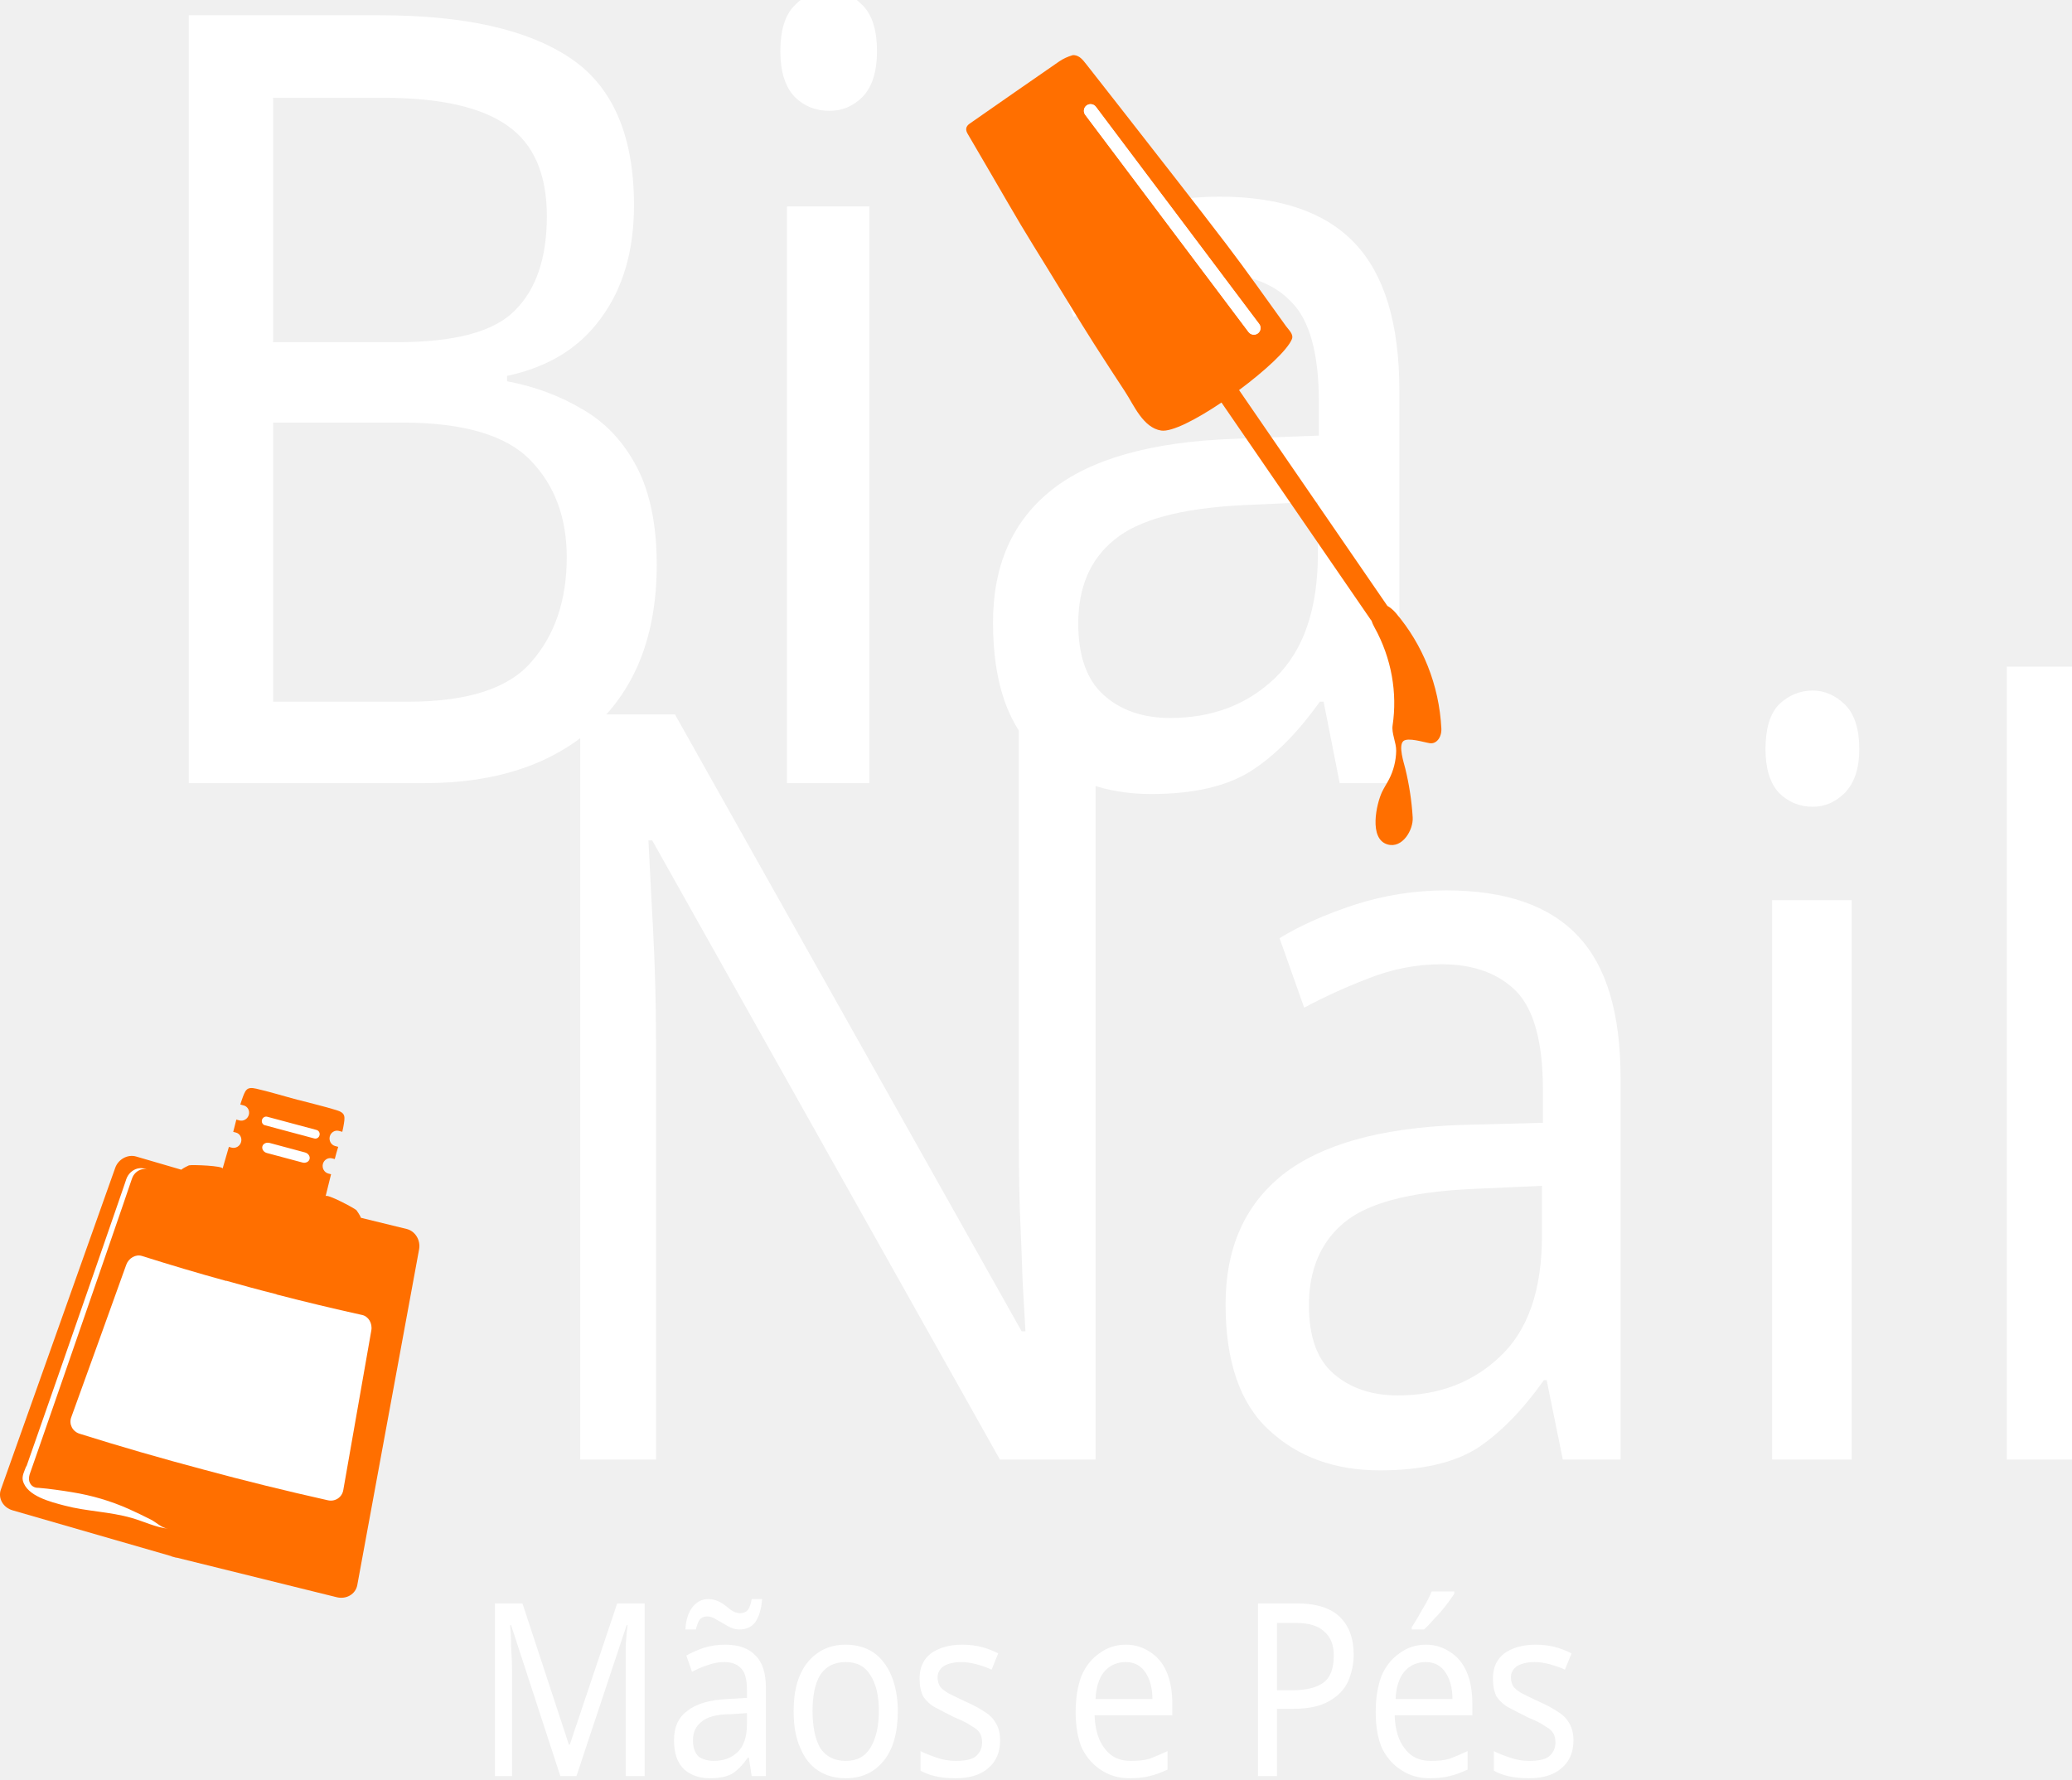
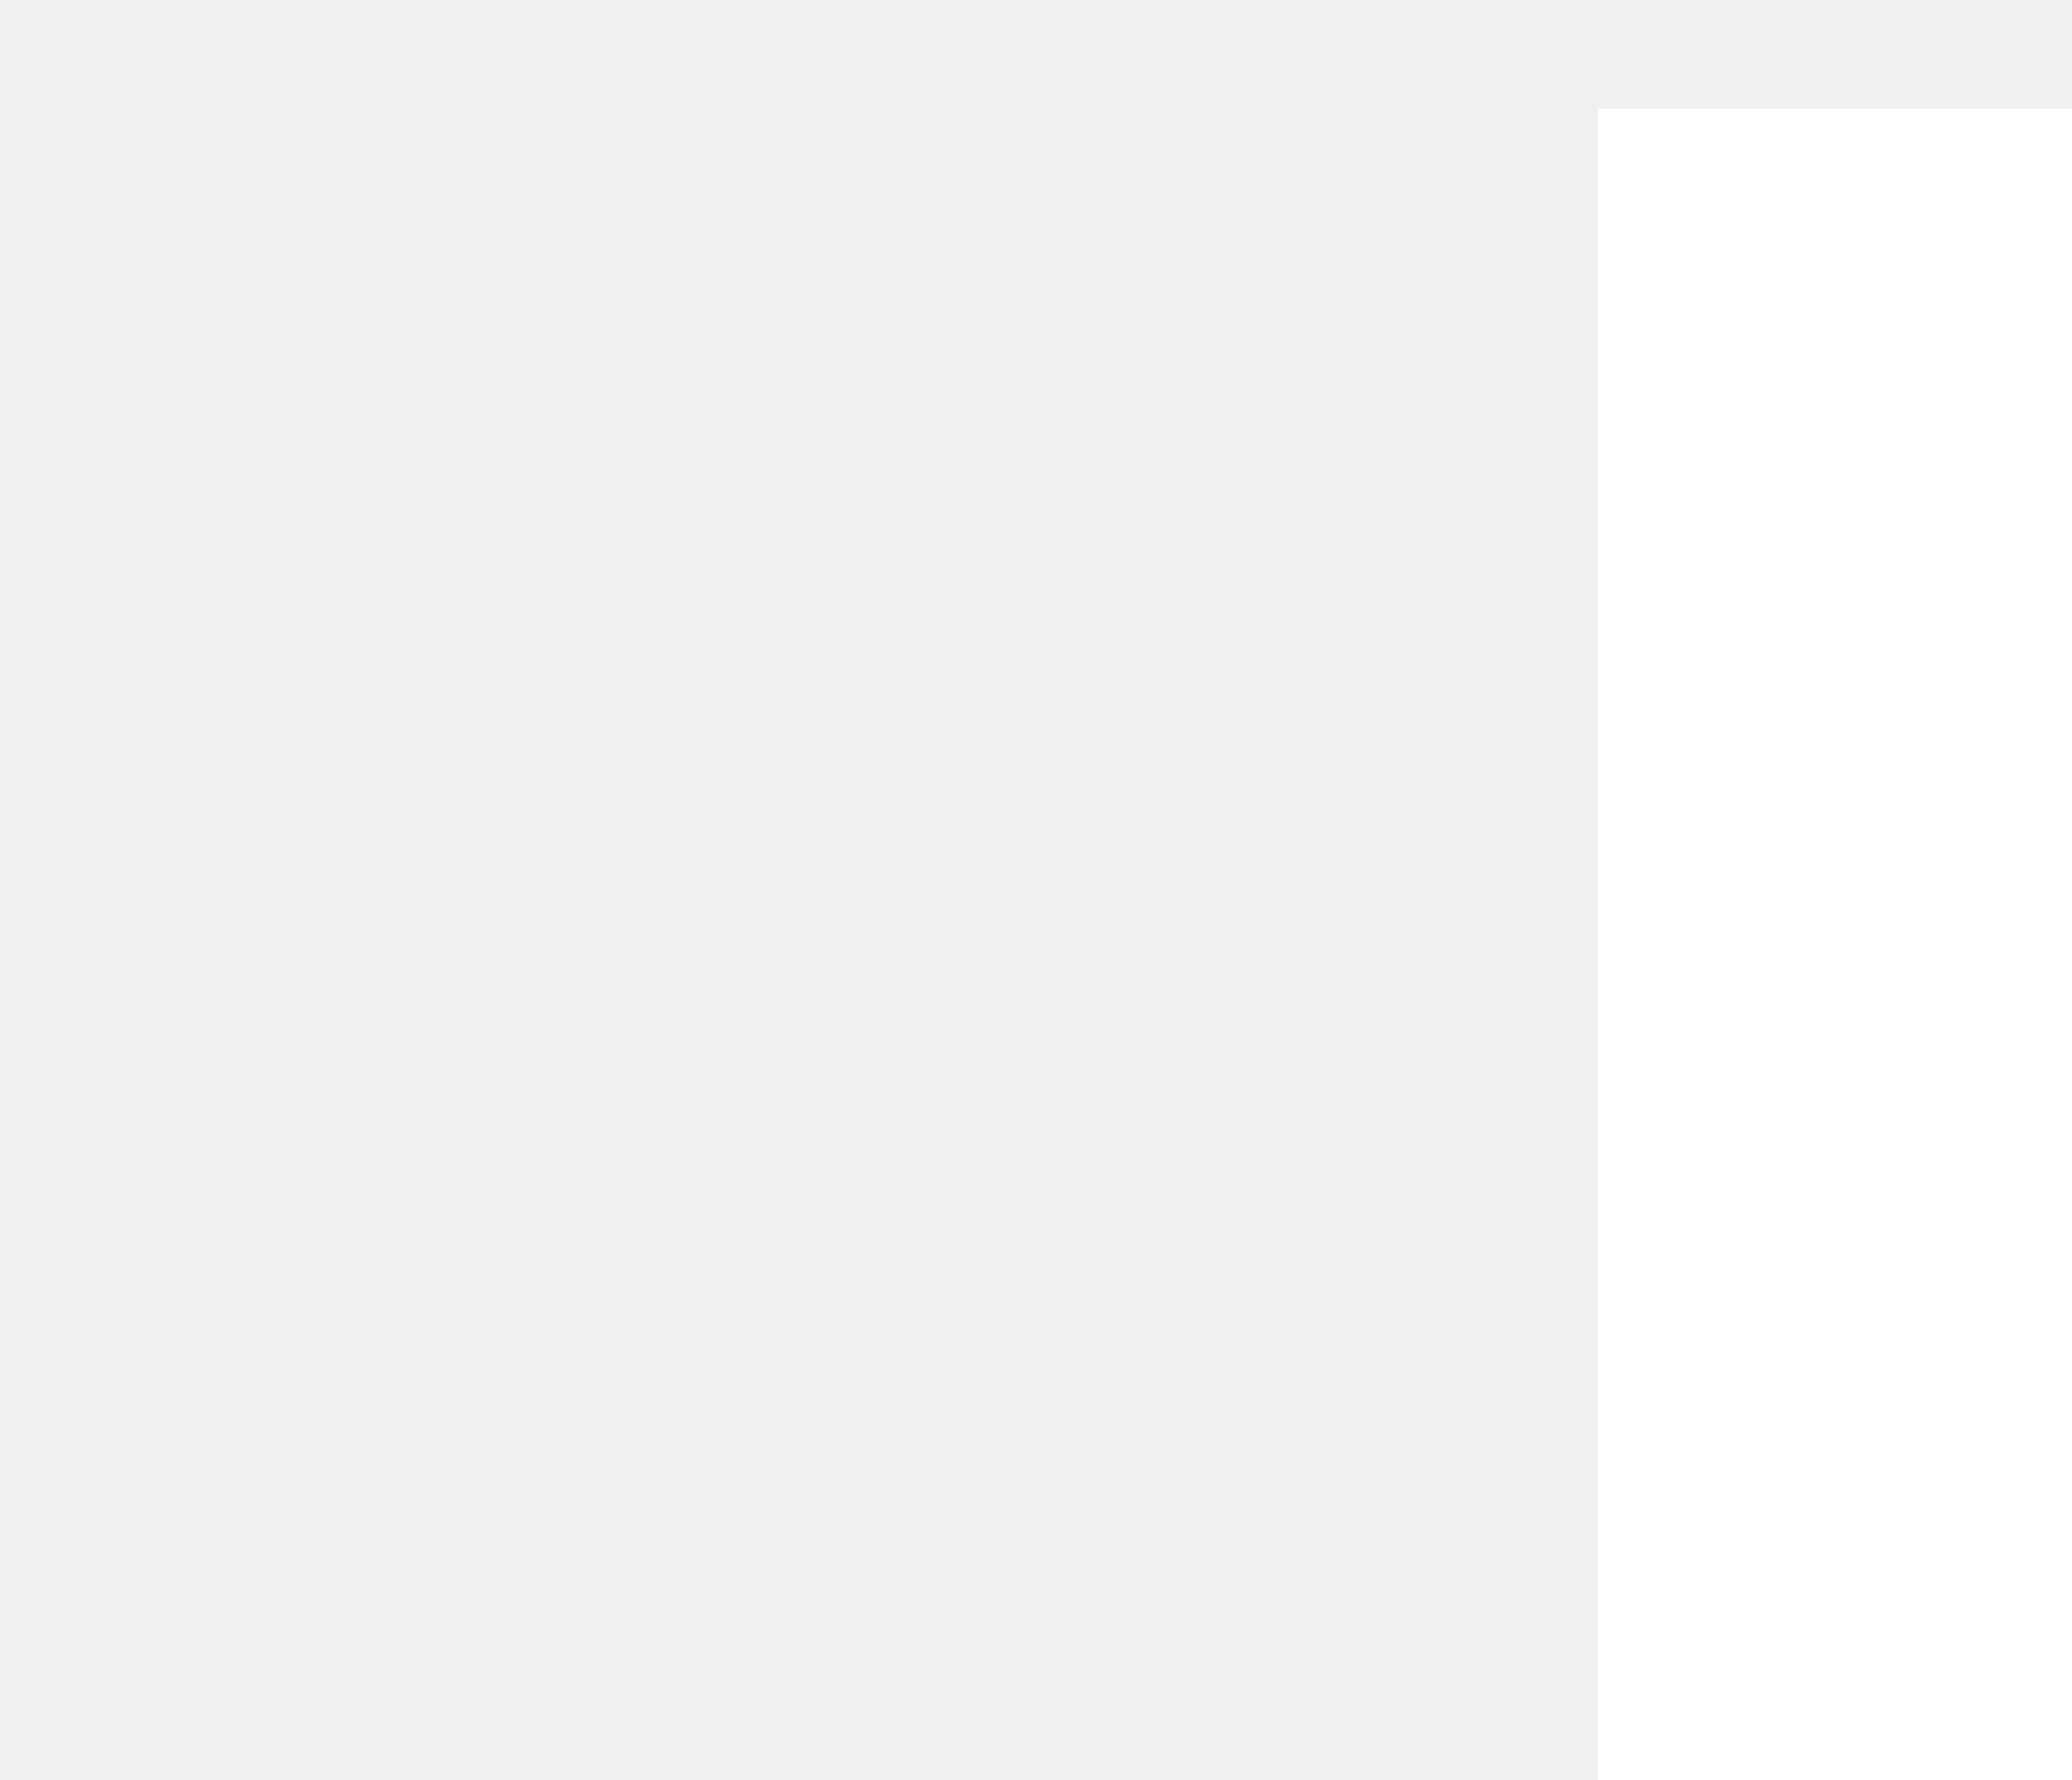
<svg xmlns="http://www.w3.org/2000/svg" width="31.916mm" height="27.414mm" viewBox="0 0 31.916 27.414" version="1.1" id="svg1">
  <defs id="defs1" />
  <g id="layer1" transform="translate(-41.42228,-172.0611)">
-     <g id="g4" transform="translate(10.27079,11.62222)">
+     <g id="g4" transform="matrix(8.262203,0,0,8.262203,-215.3711,-1153.787)">
      <text xml:space="preserve" style="font-style:normal;font-variant:normal;font-weight:normal;font-stretch:normal;font-size:3.462px;line-height:0px;font-family:adelia;-inkscape-font-specification:adelia;fill:#ffffff;fill-opacity:1;stroke:#ffffff;stroke-width:0;stroke-dasharray:none" x="41.18" y="175.378" id="text1-9-1-2-3-5-1-7-6-6-0-9-7-0-1-7-7-0-5-5-5-5-0" transform="scale(0.9338338,1.070854)">
        <tspan id="tspan1-5-2-1-6-4-7-0-3-6-0-8-4-2-9-8-9-0-7-7-8-1-5" x="41.18" y="175.378" style="font-style:normal;font-variant:normal;font-weight:normal;font-stretch:normal;line-height:0px;font-family:Garet;-inkscape-font-specification:Garet;fill:#ffffff;fill-opacity:1;stroke:#ffffff;stroke-width:0;stroke-dasharray:none;stroke-opacity:1">Mãos e Pés</tspan>
      </text>
      <text xml:space="preserve" style="font-style:normal;font-variant:normal;font-weight:normal;font-stretch:normal;font-size:15.469px;line-height:0px;font-family:adelia;-inkscape-font-specification:adelia;fill:#ffffff;fill-opacity:1;stroke:#ffffff;stroke-width:0;stroke-dasharray:none" x="34.971" y="161.092" id="text1-9-1-2-3-0-2-7-5-7-2-4-7-5-74-9-0-8-6-3-4-8-2" transform="scale(0.9338338,1.070854)">
        <tspan id="tspan1-5-2-1-6-6-4-0-0-0-2-4-5-9-9-4-8-3-9-1-9-0-9" x="34.971" y="161.092" style="font-style:normal;font-variant:normal;font-weight:normal;font-stretch:normal;line-height:0px;font-family:Bombslide;-inkscape-font-specification:Bombslide;fill:#ffffff;fill-opacity:1;stroke:#ffffff;stroke-width:0;stroke-dasharray:none;stroke-opacity:1">Bia</tspan>
      </text>
      <g transform="matrix(0.00292326,2.4419639e-4,2.4419639e-4,-0.00292326,3.185034,198.0644)" id="g376-3-4-8-0-3-0-8" style="fill:#ff6f00;fill-opacity:1">
        <path id="path378-5-7-0-1-8-3-5" style="fill:#ff6f00;fill-opacity:1;fill-rule:nonzero;stroke:none" d="m 14161.8,13448.9 c -12.9,14.4 -11.5,36.7 2.8,49.5 14.5,12.8 36.7,11.6 49.5,-2.8 l 949.5,-1065.3 c 12.9,-14.4 11.6,-36.7 -2.8,-49.5 -14.4,-12.9 -36.7,-11.6 -49.5,2.8 z m 1875.3,-3061.5 c -2.7,-41.7 26.9,-87.4 29.9,-131 3.4,-51.7 -5,-104.3 -25,-152.2 -9.7,-23.3 -22.1,-45.5 -31,-69.1 -24.5,-65.16 -49.9,-251.57 51.2,-272.37 80.5,-16.59 129.7,87.88 120.3,152.38 -12.5,85.99 -32.8,170.79 -60.4,253.19 -9.1,27.3 -47.1,115.6 -22,142 22,23 107.7,2.8 139.1,0.7 34.3,-2.9 60.8,34.6 54.4,82.2 -30.6,227 -134.6,431.1 -288.3,583.9 -15.9,15.8 -33.1,27.4 -47.7,33.9 l -870.5,1064.7 c 126.1,111.1 236,230.5 254.2,289.8 8.1,26.1 -20.6,46.8 -35.7,64.3 -115.7,134.5 -229,271.1 -347.9,402.6 -198.1,219.3 -399.6,435.3 -599.9,652.6 -70.2,76.2 -140.7,152.2 -211.5,228 -11.9,12.8 -24.2,26.5 -38.9,35.1 -11,6.5 -28.5,11.1 -39.1,6.9 -23.3,-9.2 -46.4,-21.9 -65.7,-37.7 -147.8,-121.1 -294.5,-243.3 -441.7,-365 -19.2,-15.9 -20.5,-33.6 -6.3,-53.7 47,-66.9 94,-133.9 140.9,-200.8 59.4,-84.7 118.1,-169.9 178.2,-254 51.2,-71.6 104,-142 156.2,-212.9 92.8,-126 184.2,-253 278.9,-377.6 60.5,-79.4 121.8,-158.2 183.3,-236.8 50.4,-64.4 109.1,-180 205.1,-186.7 56.5,-3.8 179.5,73.7 303.3,173 l 876.3,-1071.8 c 1.1,-1.4 2.5,-2.7 3.9,-3.8 4.5,-10.8 10.9,-22.5 18.6,-34 103.9,-155.3 149.1,-334.2 137.8,-505.8" />
      </g>
      <g transform="matrix(0.00272177,2.2736469e-4,2.2736469e-4,-0.00272177,3.185034,198.0644)" id="g380-8-5-4-5-6-1-8">
        <path id="path382-4-3-3-0-9-7-9" style="fill:#ffffff;fill-opacity:1;fill-rule:nonzero;stroke:none" d="m 16283.2,13297.3 c 15.4,13.8 16.8,37.7 3,53.2 l -1019.8,1144.1 c -13.8,15.5 -37.7,16.9 -53.2,3.1 -15.4,-13.8 -16.8,-37.7 -3,-53.2 L 16230,13300.4 c 13.7,-15.5 37.7,-16.9 53.2,-3.1" />
      </g>
      <text xml:space="preserve" style="font-style:normal;font-variant:normal;font-weight:normal;font-stretch:normal;font-size:15.013px;line-height:0px;font-family:adelia;-inkscape-font-specification:adelia;fill:#ffffff;fill-opacity:1;stroke:#ffffff;stroke-width:0;stroke-dasharray:none" x="41.477" y="170.817" id="text1-9-1-2-3-6-0-7-6-7-8-3-8-9-2-2-9-0-7-2-7-9" transform="scale(0.9338338,1.070854)">
        <tspan id="tspan1-5-2-1-6-8-5-1-4-8-3-7-2-9-4-3-5-9-1-1-0-7" x="41.477" y="170.817" style="font-style:normal;font-variant:normal;font-weight:normal;font-stretch:normal;line-height:0px;font-family:Bombslide;-inkscape-font-specification:Bombslide;fill:#ffffff;fill-opacity:1;stroke:#ffffff;stroke-width:0;stroke-dasharray:none;stroke-opacity:1">Nails</tspan>
      </text>
      <path id="path140-9-1-1-0-8-3-5-8" style="fill:#ff6f00;fill-opacity:1;fill-rule:nonzero;stroke:none;stroke-width:0.002" d="m 37.607,179.685 c 0.026,-0.14 -0.06,-0.281 -0.192,-0.313 l -0.704,-0.172 c -0.011,-0.035 -0.064,-0.112 -0.069,-0.117 -0.035,-0.034 -0.463,-0.261 -0.475,-0.215 l 0.084,-0.339 -0.043,-0.011 c -0.062,-0.017 -0.099,-0.082 -0.083,-0.147 0.016,-0.064 0.08,-0.103 0.141,-0.087 l 0.042,0.011 c 0.016,-0.063 0.034,-0.126 0.053,-0.188 l -0.048,-0.013 c -0.061,-0.016 -0.098,-0.082 -0.082,-0.146 0.016,-0.064 0.079,-0.103 0.14,-0.087 l 0.053,0.014 c 0.005,-0.023 0.01,-0.046 0.015,-0.07 0.03,-0.165 0.041,-0.219 -0.107,-0.264 -0.191,-0.059 -0.388,-0.104 -0.581,-0.156 h -0.003 l -0.065,-0.018 h -0.003 c -0.193,-0.052 -0.385,-0.111 -0.581,-0.156 -0.151,-0.035 -0.168,0.018 -0.224,0.176 -0.008,0.022 -0.015,0.045 -0.022,0.068 l 0.053,0.014 c 0.061,0.016 0.096,0.082 0.078,0.145 -0.018,0.064 -0.083,0.102 -0.144,0.086 l -0.048,-0.013 c -0.015,0.063 -0.031,0.127 -0.048,0.189 l 0.042,0.011 c 0.061,0.016 0.097,0.082 0.079,0.146 -0.018,0.064 -0.083,0.102 -0.145,0.086 l -0.043,-0.011 -0.097,0.335 c 0.013,-0.045 -0.471,-0.063 -0.518,-0.051 -0.007,0.003 -0.091,0.042 -0.118,0.067 l -0.695,-0.203 c -0.13,-0.038 -0.276,0.041 -0.323,0.175 l -1.761,4.955 c -0.048,0.134 0.034,0.279 0.182,0.321 l 2.444,0.706 v 0.003 l 0.038,0.01 0.038,0.011 v -0.003 l 2.47,0.611 c 0.15,0.037 0.292,-0.047 0.318,-0.187 l 0.952,-5.172" />
      <path id="path142-8-2-9-8-8-3-8-5" style="fill:#ffffff;fill-opacity:1;fill-rule:nonzero;stroke:none;stroke-width:0.002" d="m 31.559,183.029 0.156,-0.445 0.311,-0.89 0.619,-1.78 0.308,-0.89 0.077,-0.223 0.038,-0.111 0.019,-0.056 0.009,-0.028 c 0.003,-0.01 0.007,-0.02 0.012,-0.029 0.037,-0.078 0.114,-0.134 0.192,-0.141 0.019,-0.003 0.039,0 0.058,0.003 0.02,0.004 0.035,0.009 0.052,0.014 l 0.018,0.006 c -0.007,-0.003 -0.014,-0.004 -0.021,-0.006 -0.016,-0.003 -0.032,-0.004 -0.049,-0.003 -0.066,0.006 -0.132,0.054 -0.163,0.12 -0.004,0.008 -0.007,0.016 -0.01,0.025 l -0.01,0.028 -0.019,0.056 -0.038,0.111 -0.076,0.223 -0.307,0.891 -0.616,1.78 -0.309,0.89 -0.155,0.445 -0.039,0.111 -0.009,0.027 c -0.003,0.008 -0.005,0.017 -0.006,0.026 -0.003,0.018 -0.004,0.035 -0.003,0.053 0.004,0.035 0.02,0.067 0.045,0.09 0.025,0.023 0.06,0.035 0.096,0.034 h 0.005 c 0.088,0.007 0.175,0.017 0.262,0.029 0.087,0.011 0.173,0.025 0.259,0.039 0.302,0.049 0.589,0.133 0.868,0.257 0.114,0.051 0.229,0.107 0.34,0.163 0.087,0.044 0.167,0.13 0.267,0.142 -0.193,-0.022 -0.369,-0.111 -0.56,-0.166 -0.342,-0.098 -0.691,-0.1 -1.032,-0.19 -0.213,-0.056 -0.583,-0.146 -0.644,-0.384 -0.019,-0.074 0.026,-0.152 0.051,-0.222" />
      <path id="path144-79-6-1-7-7-9-8-0" style="fill:#ffffff;fill-opacity:1;fill-rule:nonzero;stroke:none;stroke-width:0.002" d="m 36.439,183.396 c -0.019,0.11 -0.125,0.181 -0.236,0.156 -0.644,-0.144 -1.286,-0.302 -1.924,-0.475 -0.639,-0.17 -1.274,-0.353 -1.903,-0.551 -0.108,-0.034 -0.166,-0.148 -0.127,-0.253 0.284,-0.783 0.566,-1.566 0.847,-2.349 0.038,-0.105 0.147,-0.166 0.242,-0.136 0.43,0.136 0.863,0.265 1.299,0.385 2.11e-4,0 0,-0.003 0,-0.003 0.129,0.036 0.257,0.072 0.386,0.107 0.129,0.035 0.258,0.068 0.388,0.101 -2.11e-4,0 0,0.003 0,0.003 0.438,0.113 0.877,0.219 1.318,0.316 0.098,0.021 0.162,0.129 0.142,0.239 -0.145,0.82 -0.289,1.64 -0.432,2.46" />
      <path id="path146-2-3-6-6-8-6-6-8" style="fill:#ffffff;fill-opacity:1;fill-rule:nonzero;stroke:none;stroke-width:0.002" d="m 35.994,177.978 -0.763,-0.204 c -0.034,-0.009 -0.054,-0.046 -0.044,-0.082 v 0 c 0.009,-0.036 0.046,-0.058 0.08,-0.049 l 0.761,0.204 c 0.034,0.009 0.055,0.046 0.045,0.082 v 0 c -0.009,0.036 -0.045,0.058 -0.079,0.049" />
      <path id="path148-7-0-6-0-5-4-8-1" style="fill:#ffffff;fill-opacity:1;fill-rule:nonzero;stroke:none;stroke-width:0.002" d="m 35.809,178.348 -0.546,-0.146 c -0.05,-0.013 -0.081,-0.059 -0.07,-0.102 v 0 c 0.011,-0.043 0.062,-0.067 0.112,-0.053 l 0.544,0.146 c 0.05,0.013 0.082,0.059 0.071,0.102 v 0 c -0.011,0.043 -0.061,0.067 -0.111,0.053" />
    </g>
  </g>
</svg>
